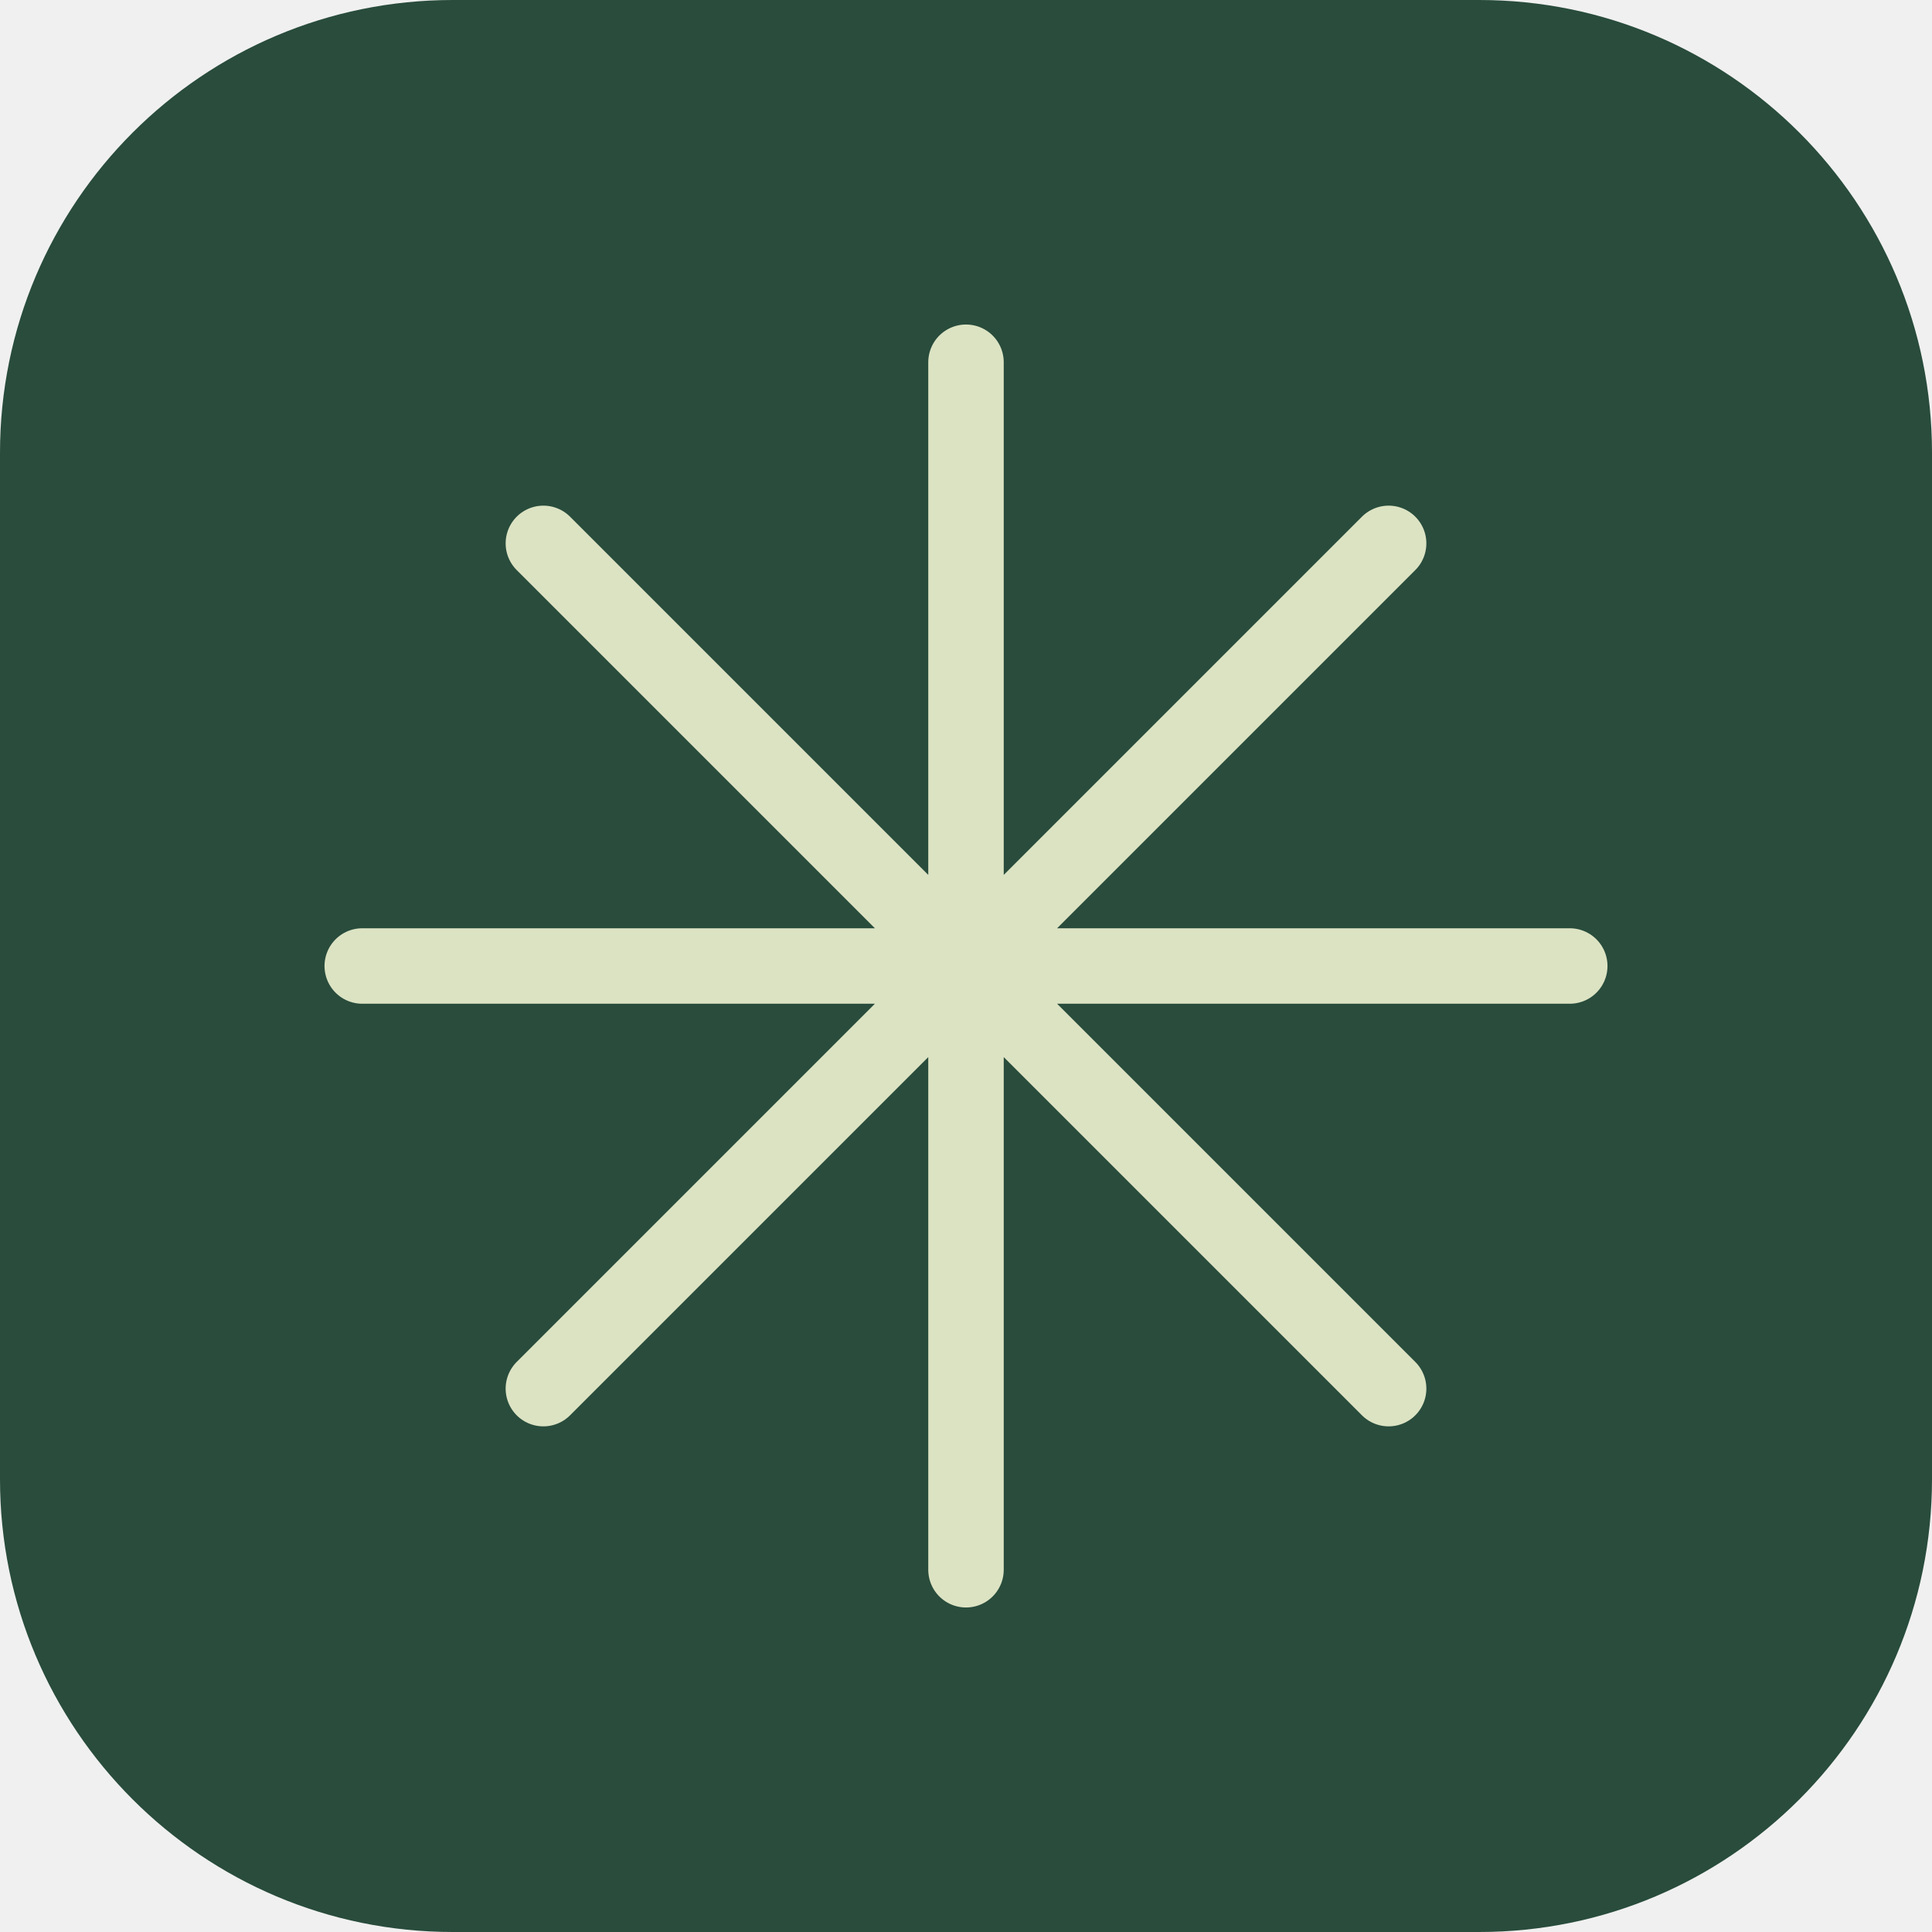
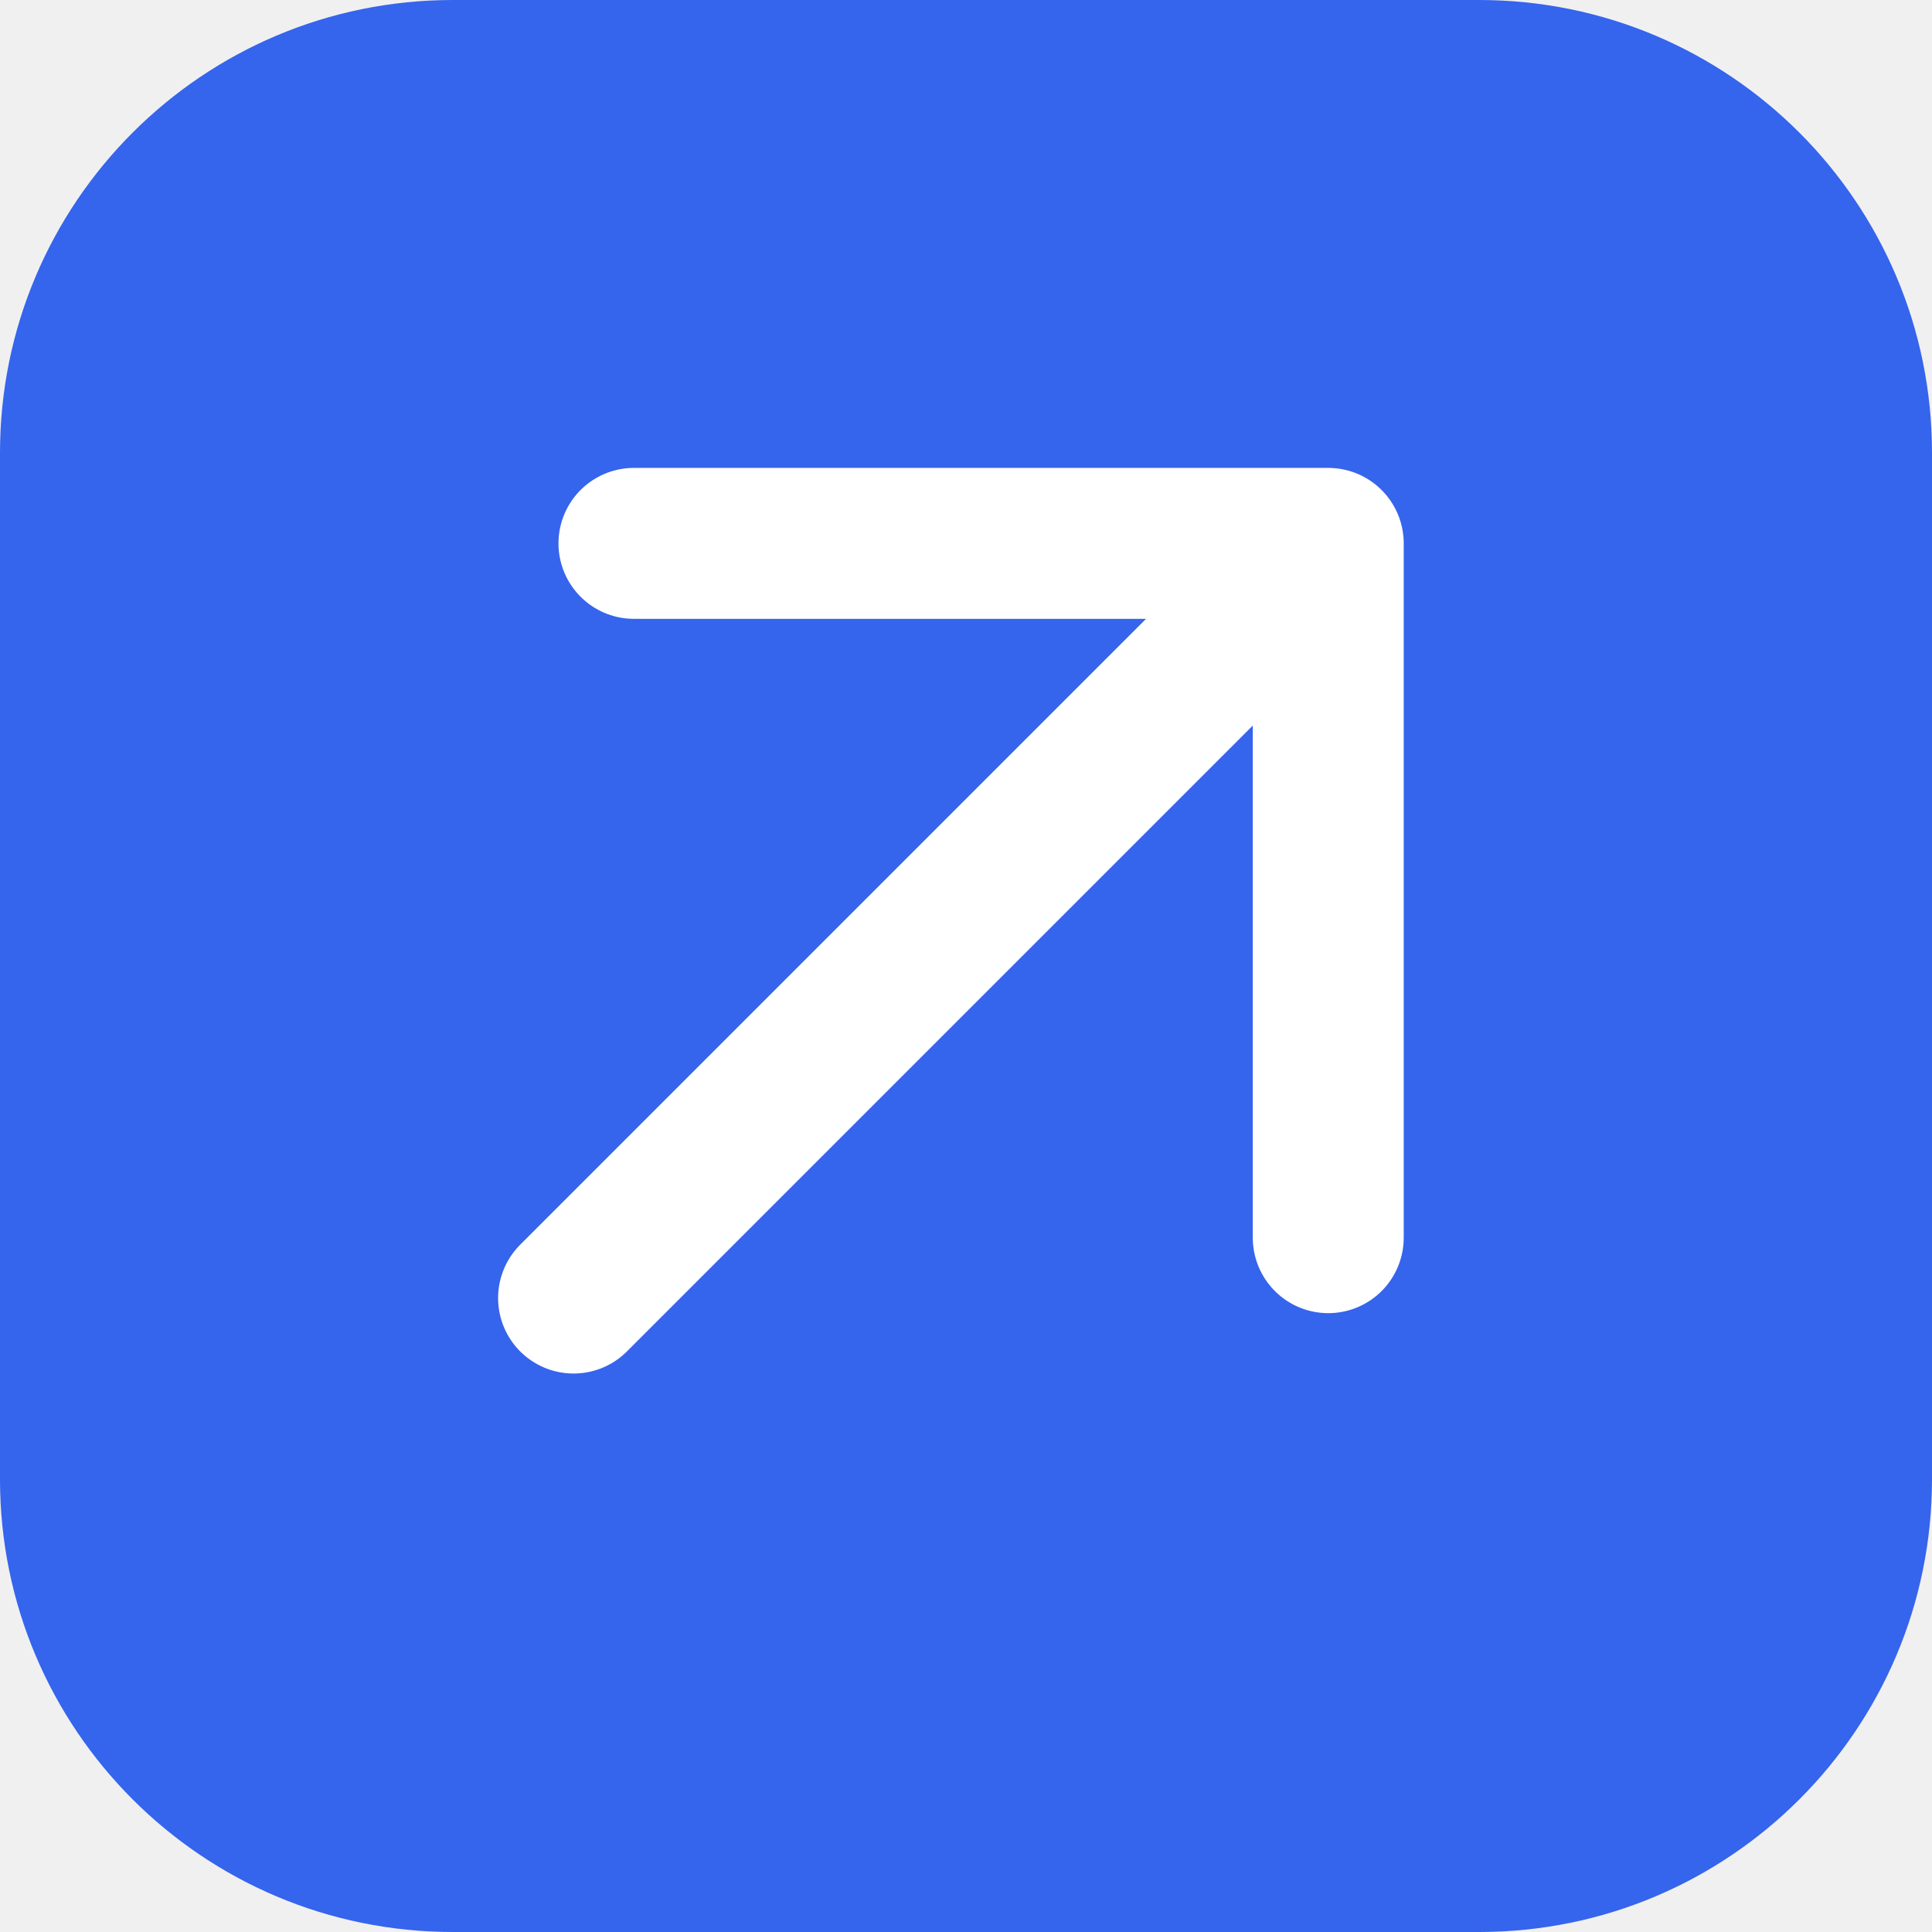
<svg xmlns="http://www.w3.org/2000/svg" viewBox="0 0 64 64">
-   <rect width="64" height="64" rx="15" fill="#294c3c" />
-   <g stroke="#dce3c3" stroke-width="2.5" stroke-linecap="round">
-     <path d="M32 12v40M12 32h40M18 18l28 28M18 46l28-28" />
-   </g>
+   <rect width="64" height="64" rx="15" fill="#3564ed" />
+   <path d="M19 43 44 18M21 18h23v23" fill="none" stroke="#fff" stroke-width="5" stroke-linecap="round" stroke-linejoin="round" />
</svg>
